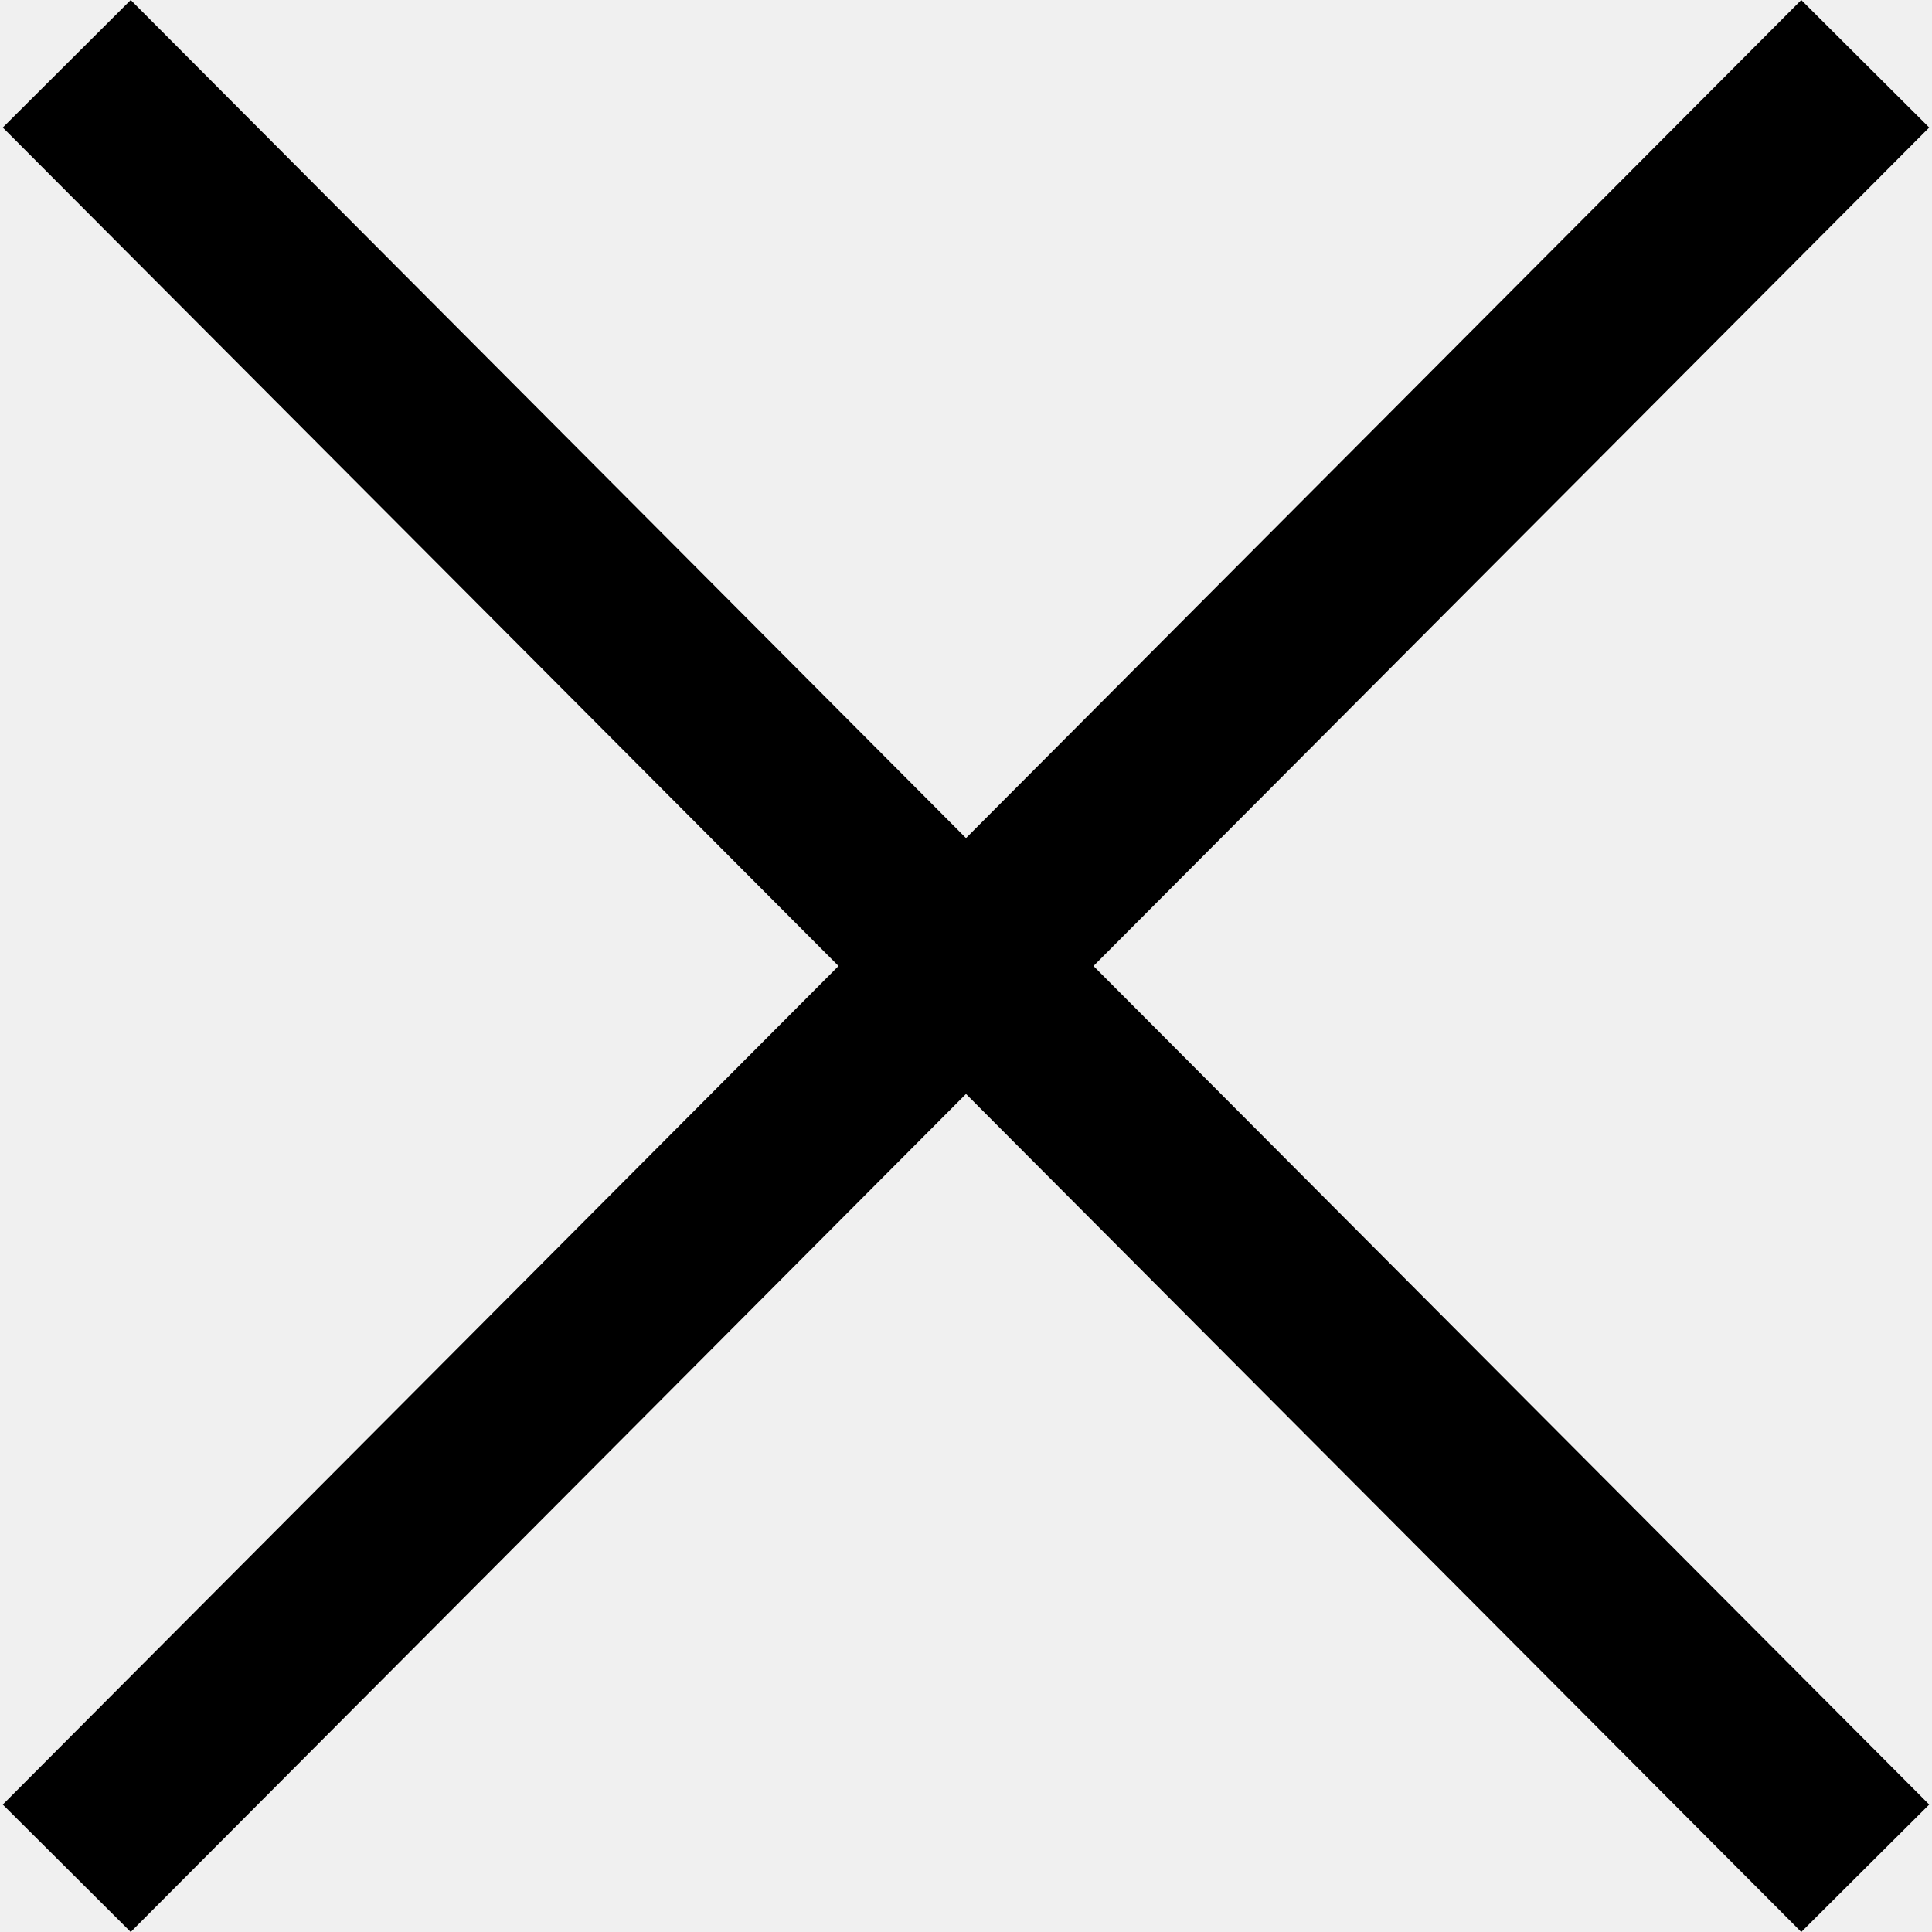
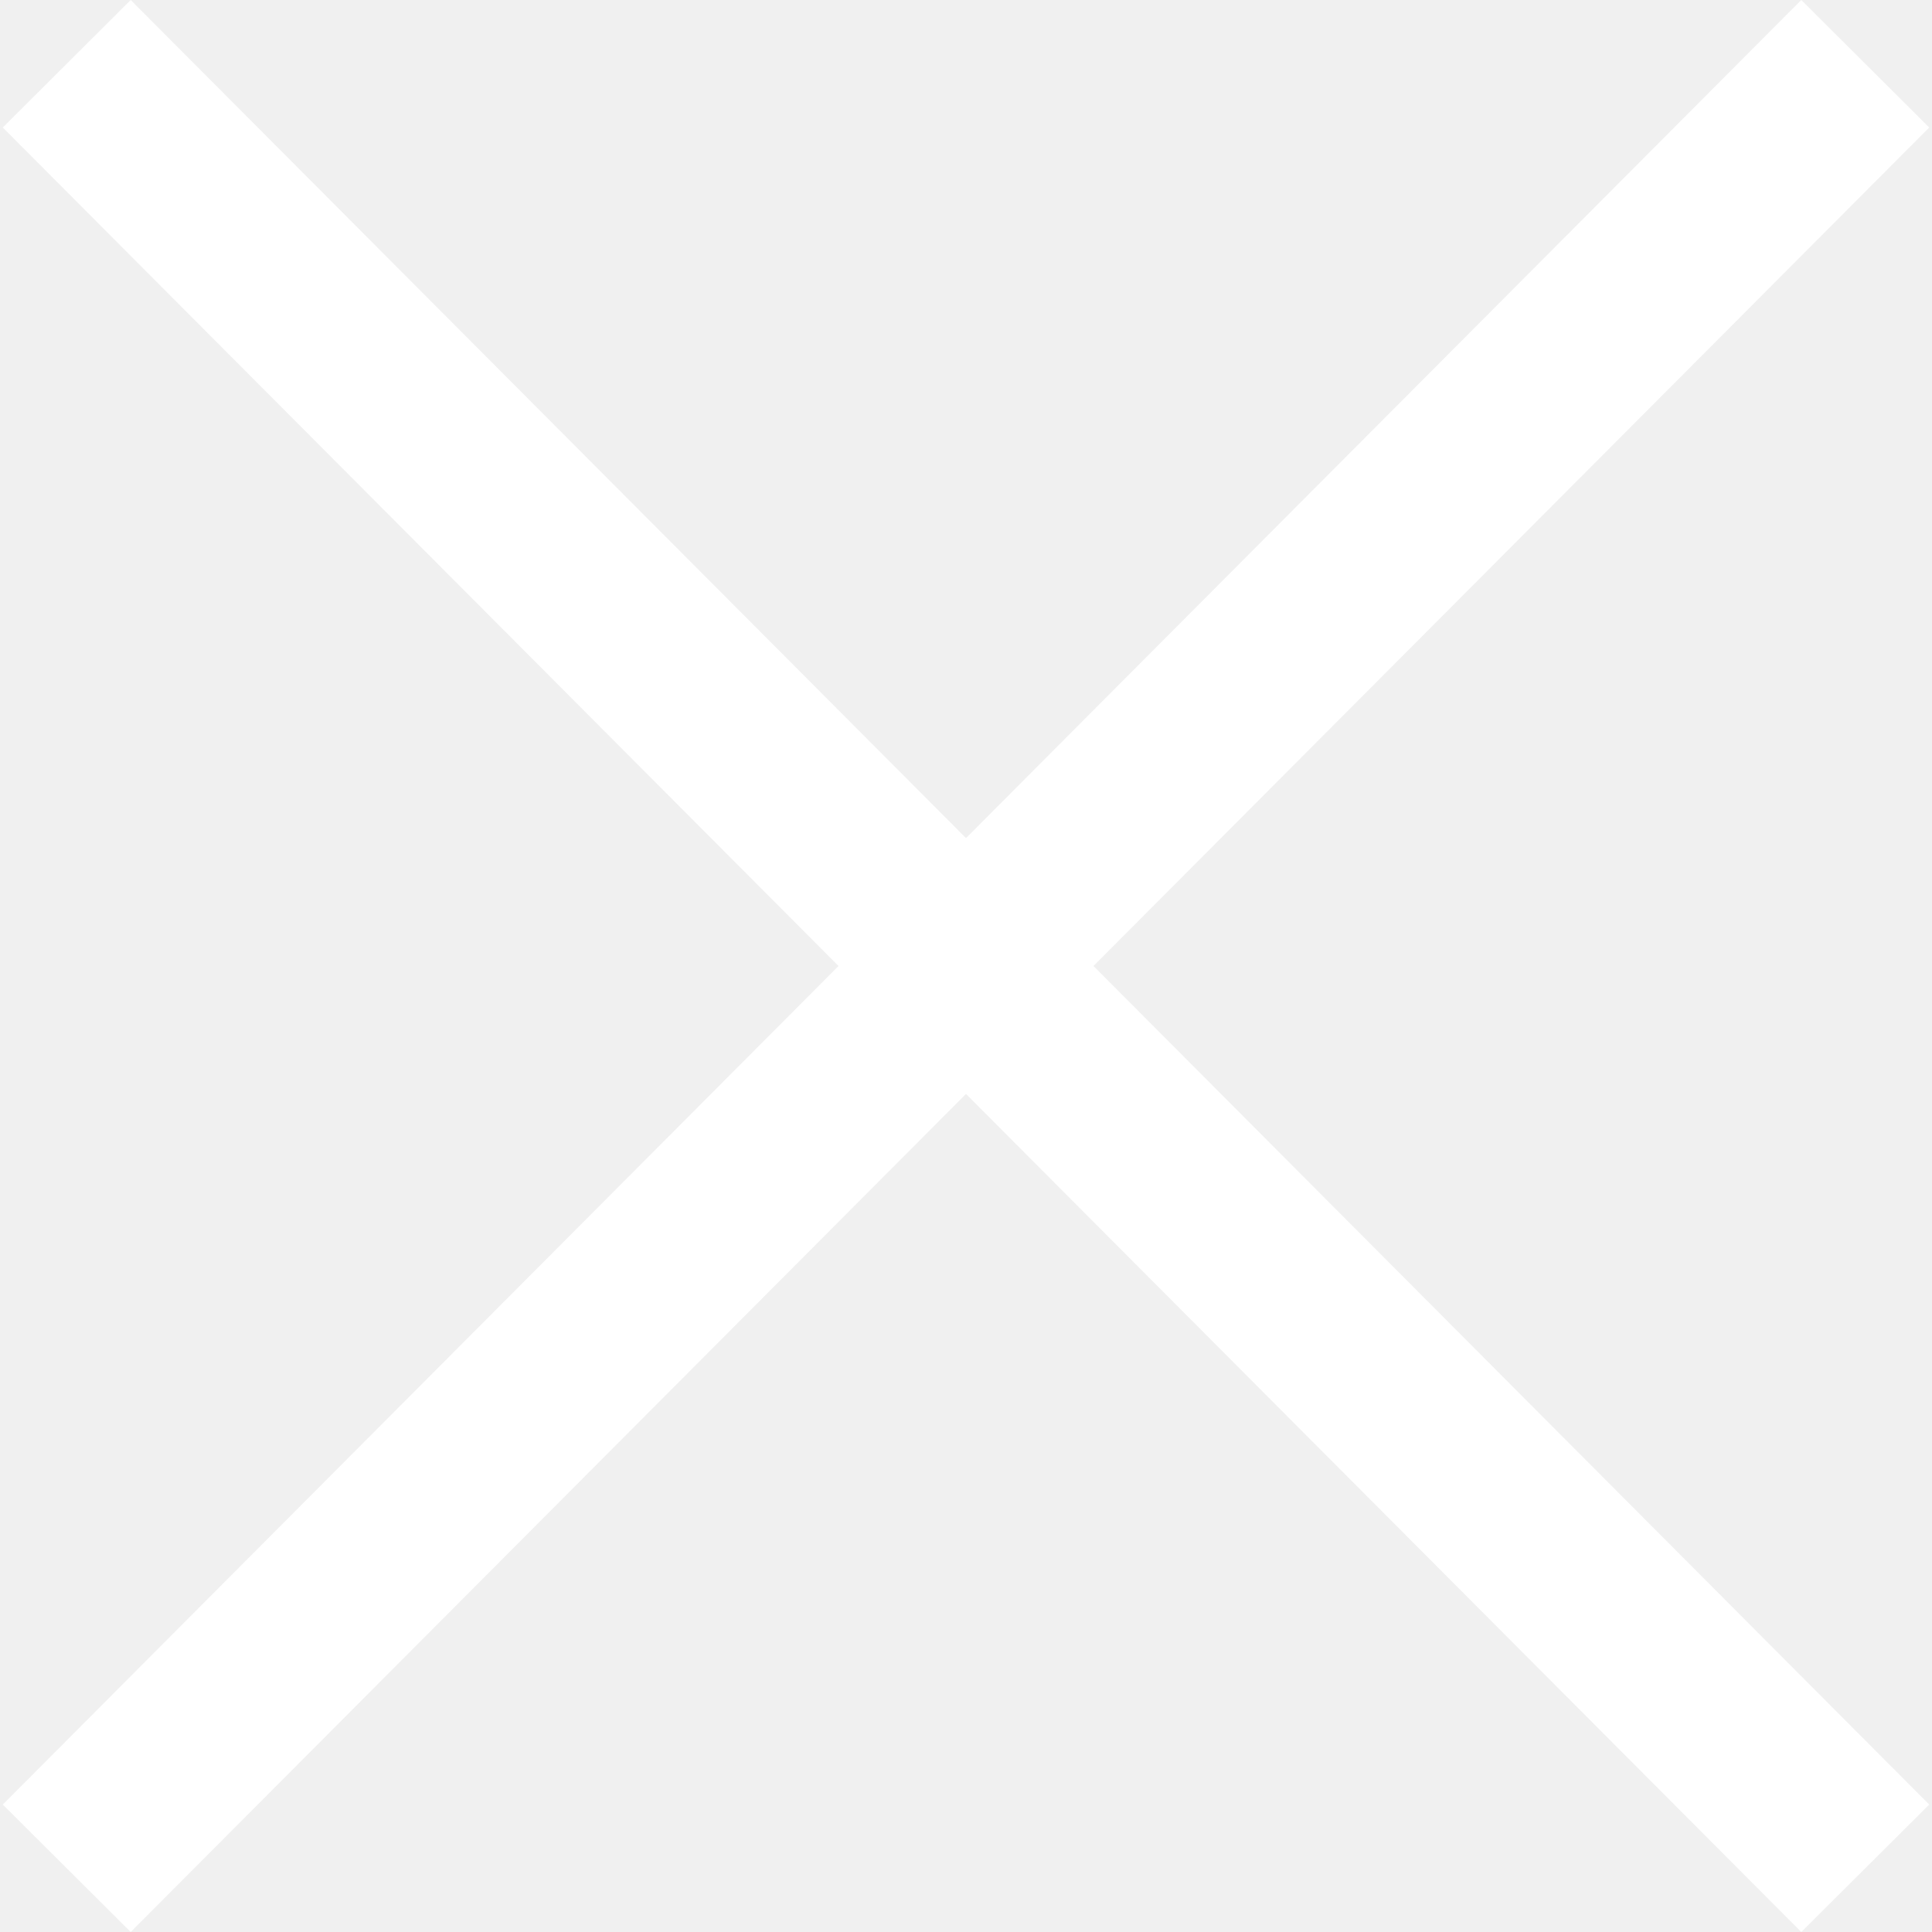
<svg xmlns="http://www.w3.org/2000/svg" width="50" height="50" viewBox="0 0 50 50" fill="none">
  <g clip-path="url(#clip0_7625_1251)">
-     <path d="M46.617 0L25 21.69L3.383 0L0.072 3.3L21.701 25L0.072 46.702L3.383 50L25 28.311L46.617 50L49.928 46.702L28.299 25L49.928 3.3L46.617 0Z" fill="black" />
+     <path d="M46.617 0L25 21.69L3.383 0L0.072 3.3L21.701 25L0.072 46.702L3.383 50L25 28.311L46.617 50L49.928 46.702L28.299 25L49.928 3.3L46.617 0Z" fill="white" />
  </g>
  <defs>
    <clipPath id="clip0_7625_1251">
      <rect width="50" height="50" fill="white" />
    </clipPath>
  </defs>
</svg>
